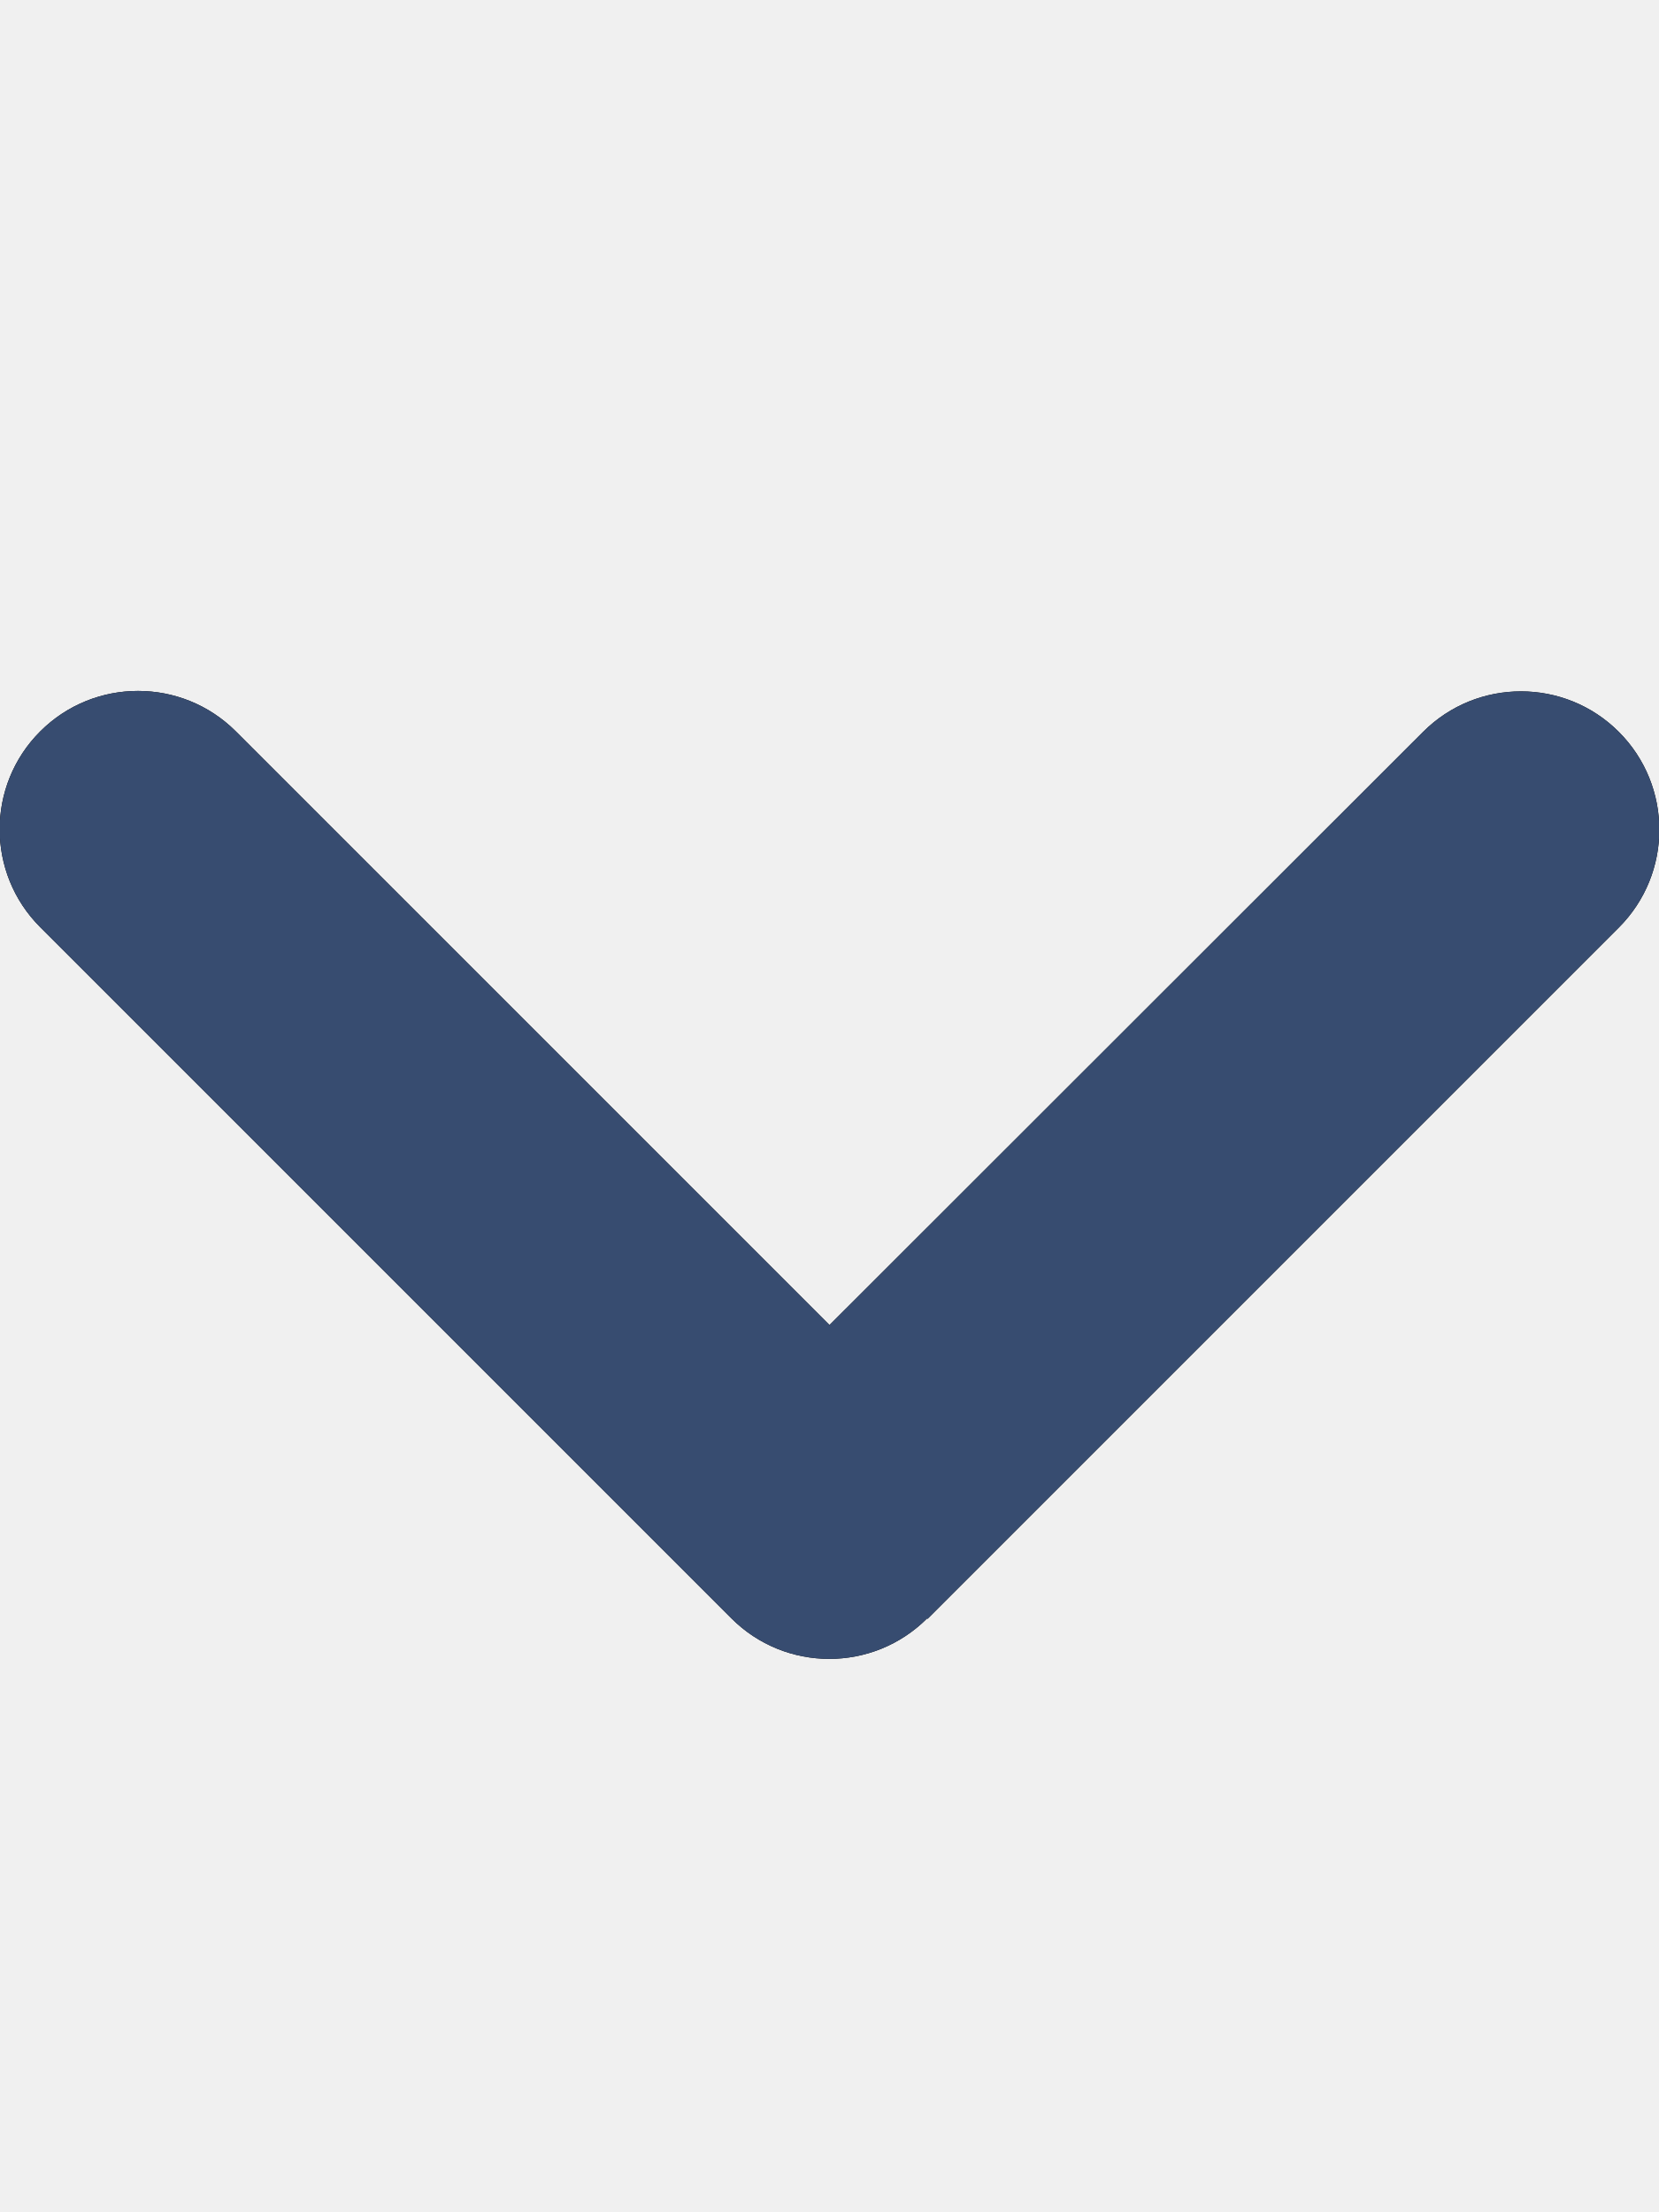
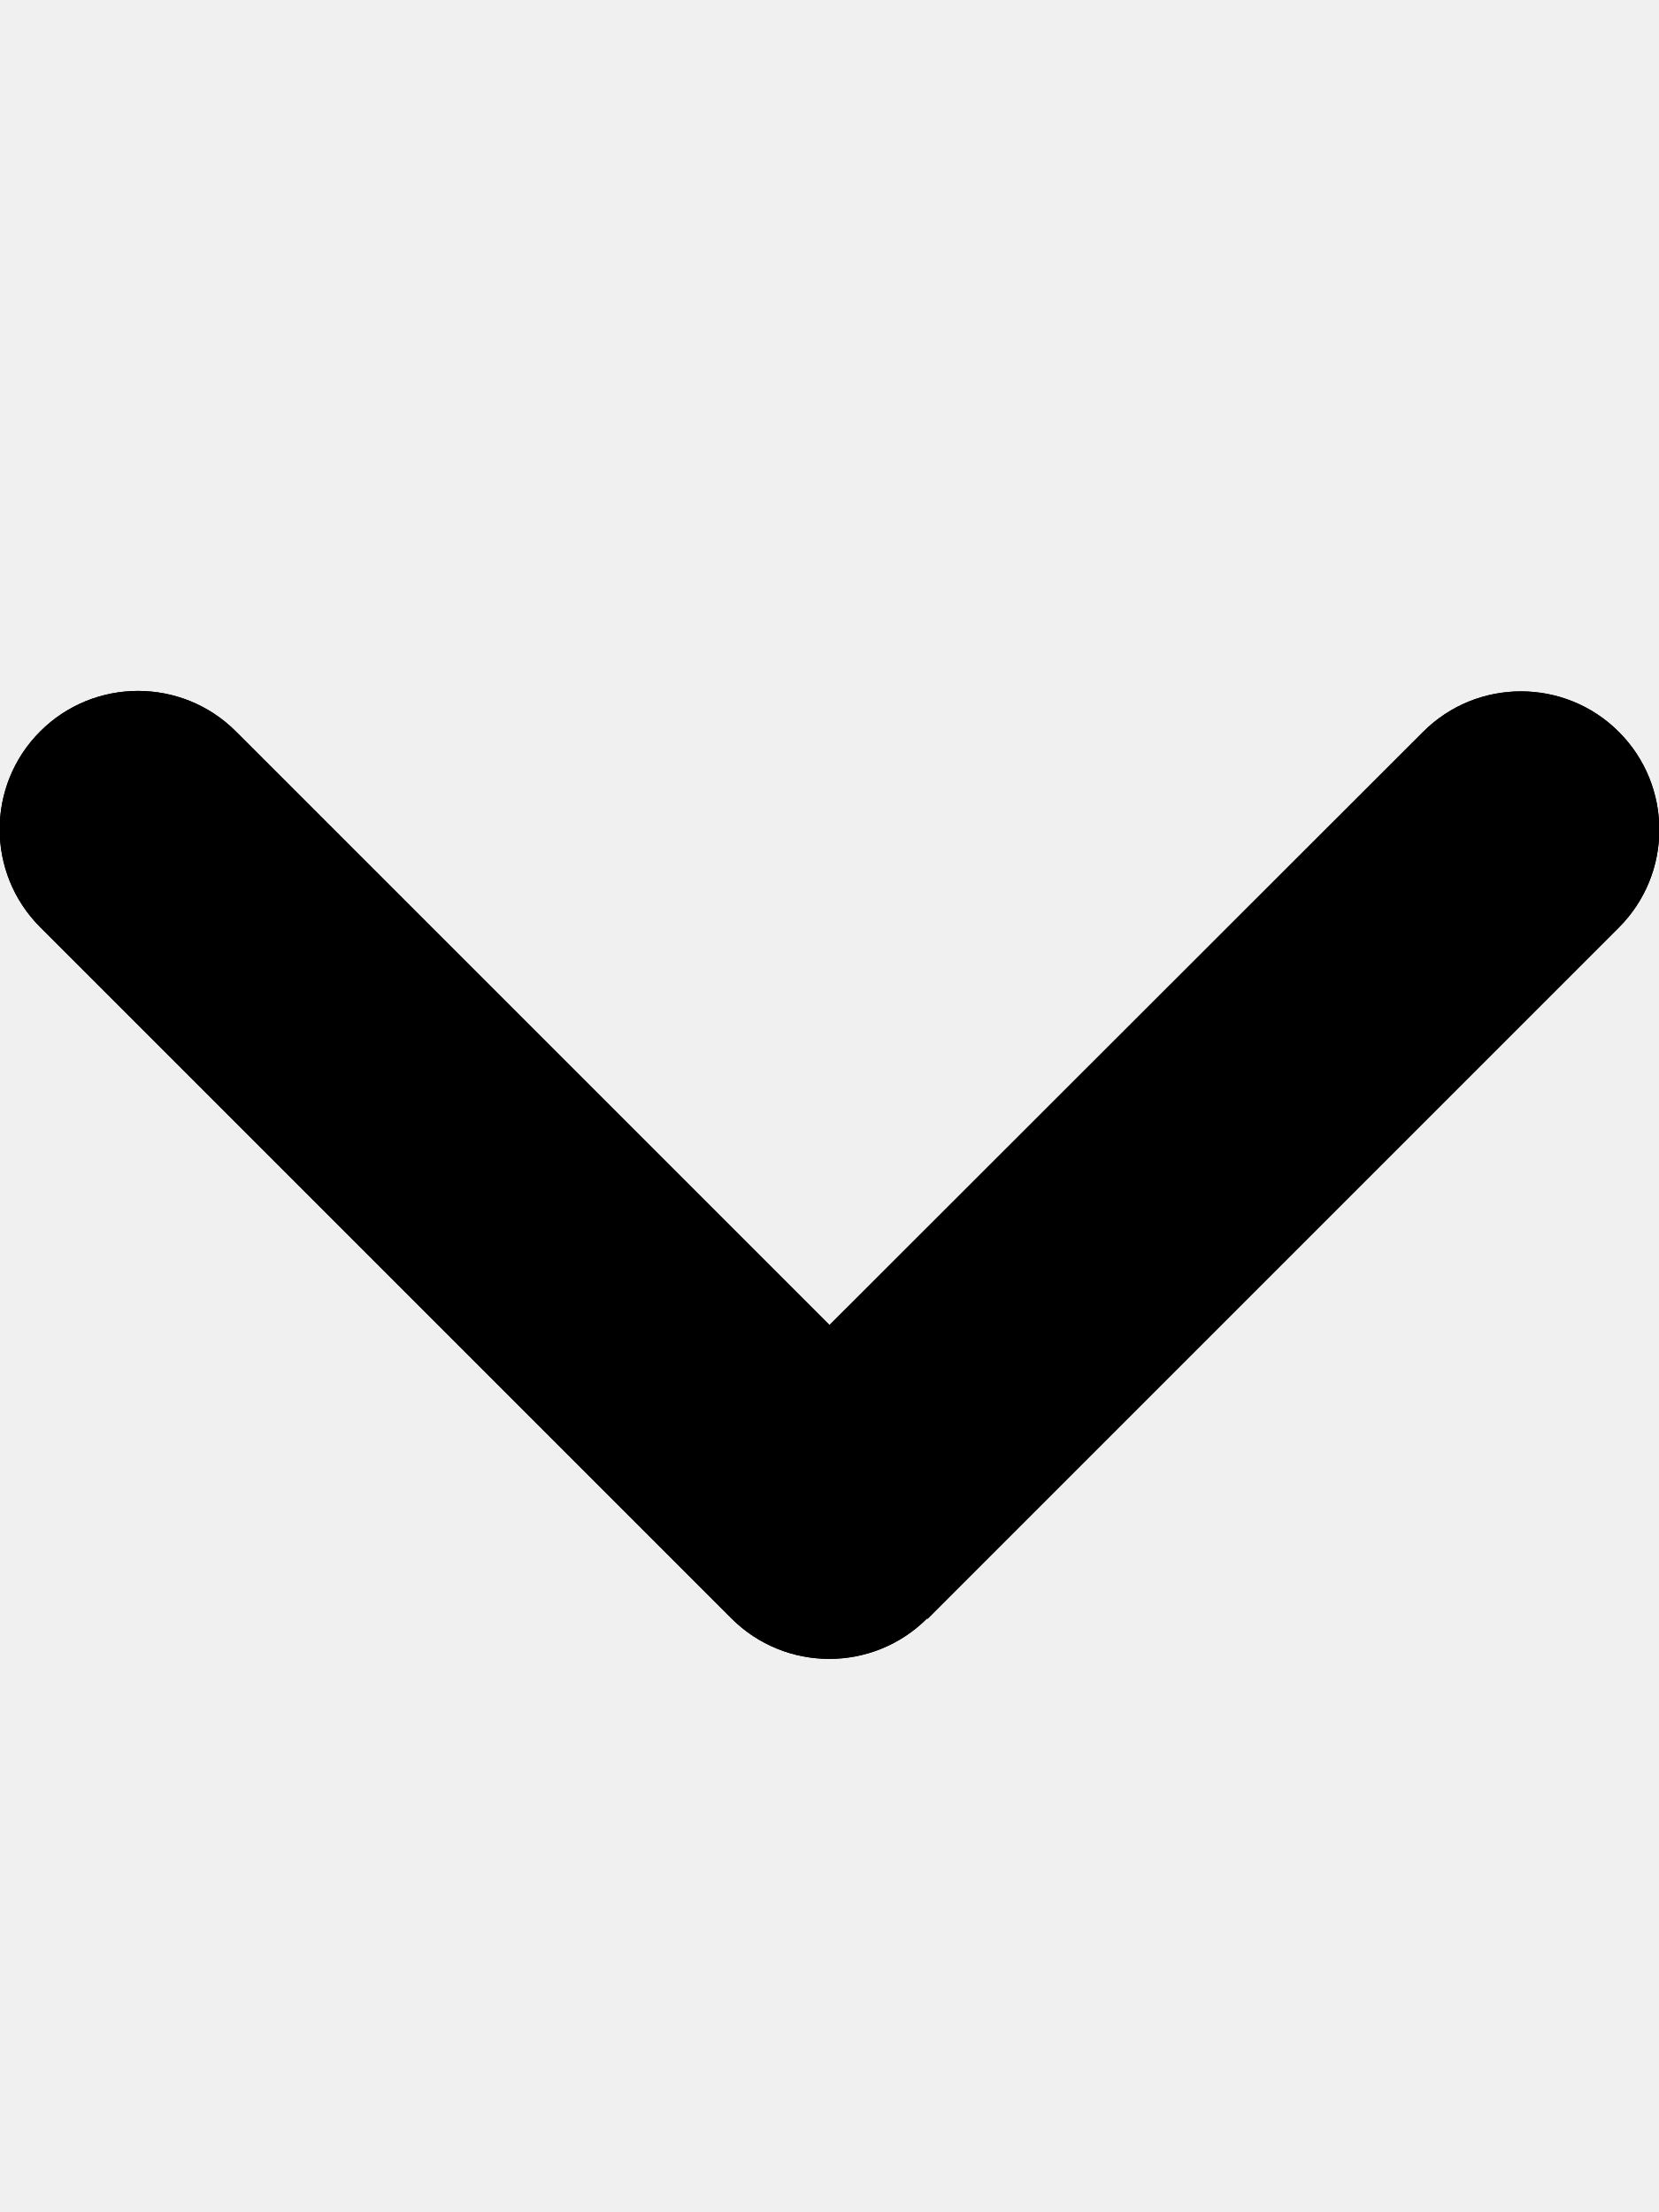
<svg xmlns="http://www.w3.org/2000/svg" width="384" height="512" viewBox="0 0 384 512" fill="none">
-   <g clip-path="url(#clip0_1626_10)">
+   <g clip-path="url(#clip0_1632_6)">
    <path d="M214.599 374.6C202.099 387.1 181.799 387.1 169.299 374.6L9.299 214.6C-3.201 202.1 -3.201 181.8 9.299 169.3C21.799 156.8 42.099 156.8 54.599 169.3L191.999 306.7L329.399 169.4C341.899 156.9 362.199 156.9 374.699 169.4C387.199 181.9 387.199 202.2 374.699 214.7L214.699 374.7L214.599 374.6Z" fill="black" />
-     <path d="M214.599 374.6C202.099 387.1 181.799 387.1 169.299 374.6L9.299 214.6C-3.201 202.1 -3.201 181.8 9.299 169.3C21.799 156.8 42.099 156.8 54.599 169.3L191.999 306.7L329.399 169.4C341.899 156.9 362.199 156.9 374.699 169.4C387.199 181.9 387.199 202.2 374.699 214.7L214.699 374.7L214.599 374.6Z" fill="#374C70" />
+     <path d="M214.599 374.6C202.099 387.1 181.799 387.1 169.299 374.6L9.299 214.6C-3.201 202.1 -3.201 181.8 9.299 169.3C21.799 156.8 42.099 156.8 54.599 169.3L191.999 306.7L329.399 169.4C341.899 156.9 362.199 156.9 374.699 169.4C387.199 181.9 387.199 202.2 374.699 214.7L214.699 374.7L214.599 374.6Z" fill="black" />
  </g>
  <defs>
-     <clipPath id="clip0_1626_10">
+     <clipPath id="clip0_1632_6">
      <rect width="384" height="512" fill="white" transform="translate(384 512) rotate(-180)" />
    </clipPath>
  </defs>
</svg>
